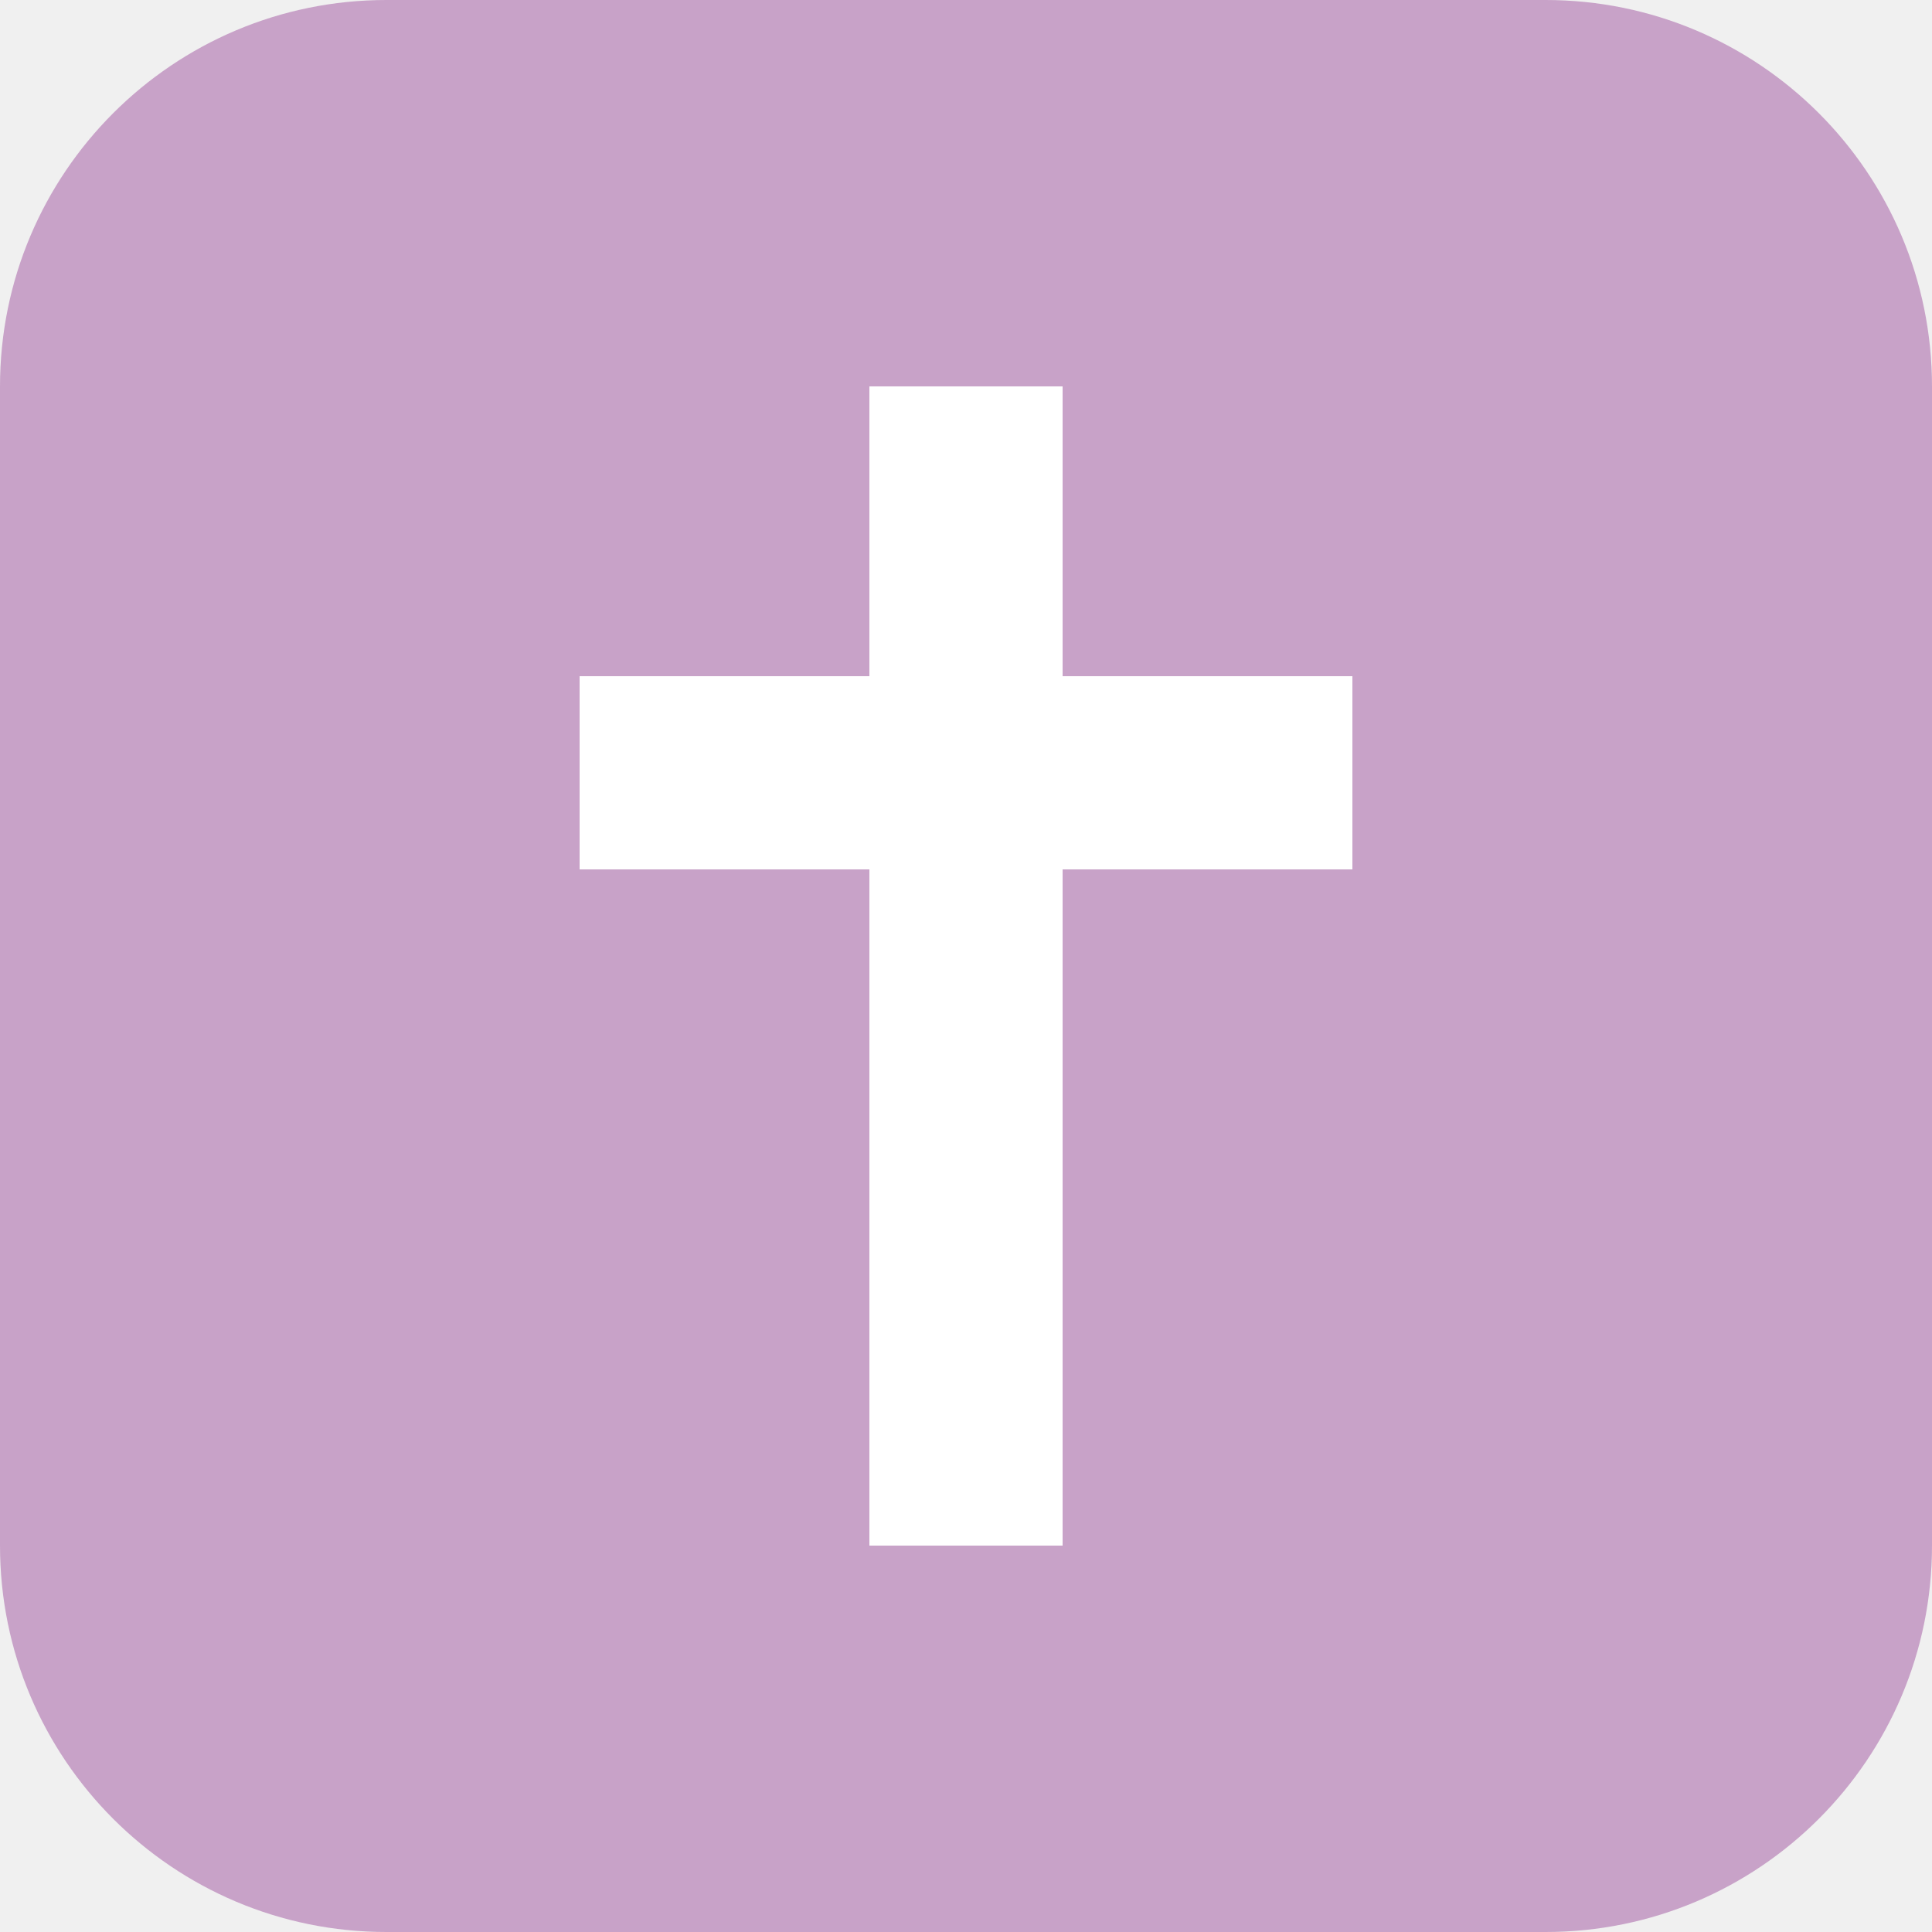
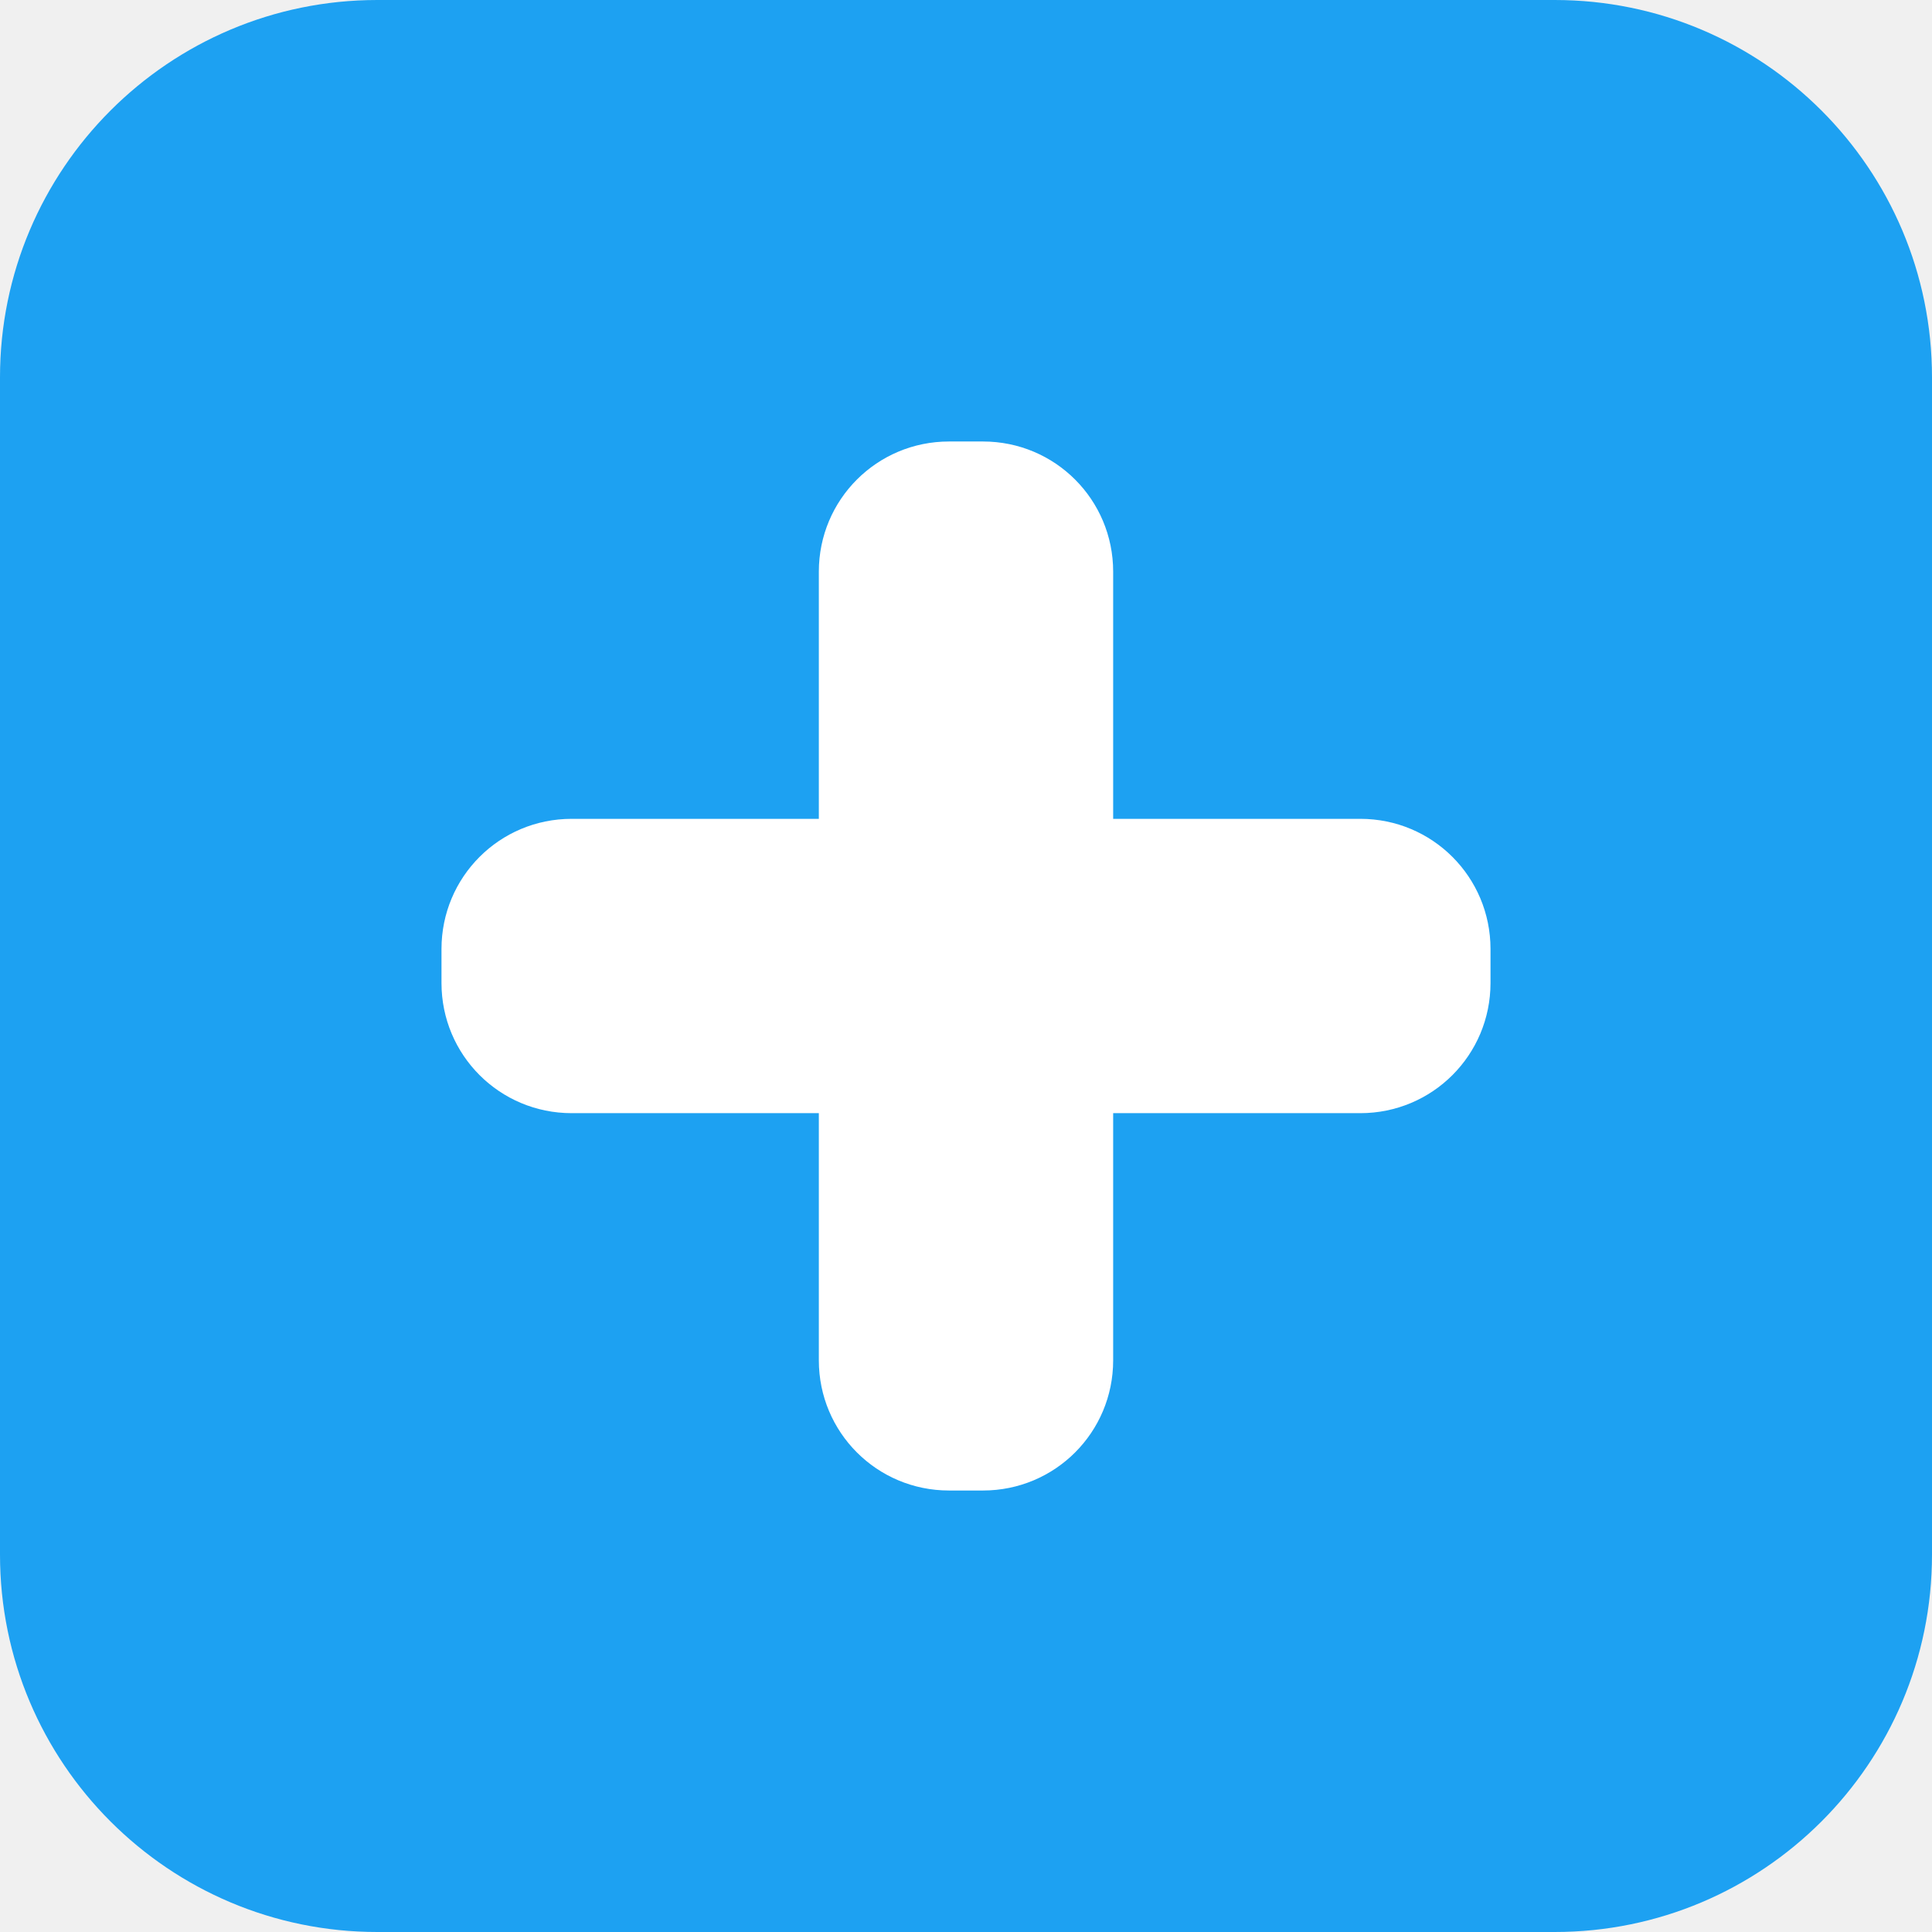
- <svg xmlns="http://www.w3.org/2000/svg" viewBox="0 0 100 100">
-   <rect width="100" height="100" rx="20" fill="#C8A2C8" />
-   <rect x="45" y="20" width="10" height="60" fill="white" />
-   <rect x="30" y="35" width="40" height="10" fill="white" />
+ <svg xmlns="http://www.w3.org/2000/svg" viewBox="0 0 512 512">
+   <rect x="0" y="0" width="512" height="512" rx="100" ry="100" fill="#1DA1F2" />
+   <path fill="#FFFFFF" d="M360.5 217H295V151.5C295 132.4 279.6 117 260.5 117H251.5C232.4 117 217 132.4 217 151.5V217H151.5C132.4 217 117 232.4 117 251.5V260.5C117 279.6 132.4 295 151.5 295H217V360.5C217 379.6 232.4 395 251.5 395H260.5C279.6 395 295 379.6 295 360.5V295H360.5C379.6 295 395 279.6 395 260.5V251.5C395 232.4 379.6 217 360.5 217Z" />
</svg>
